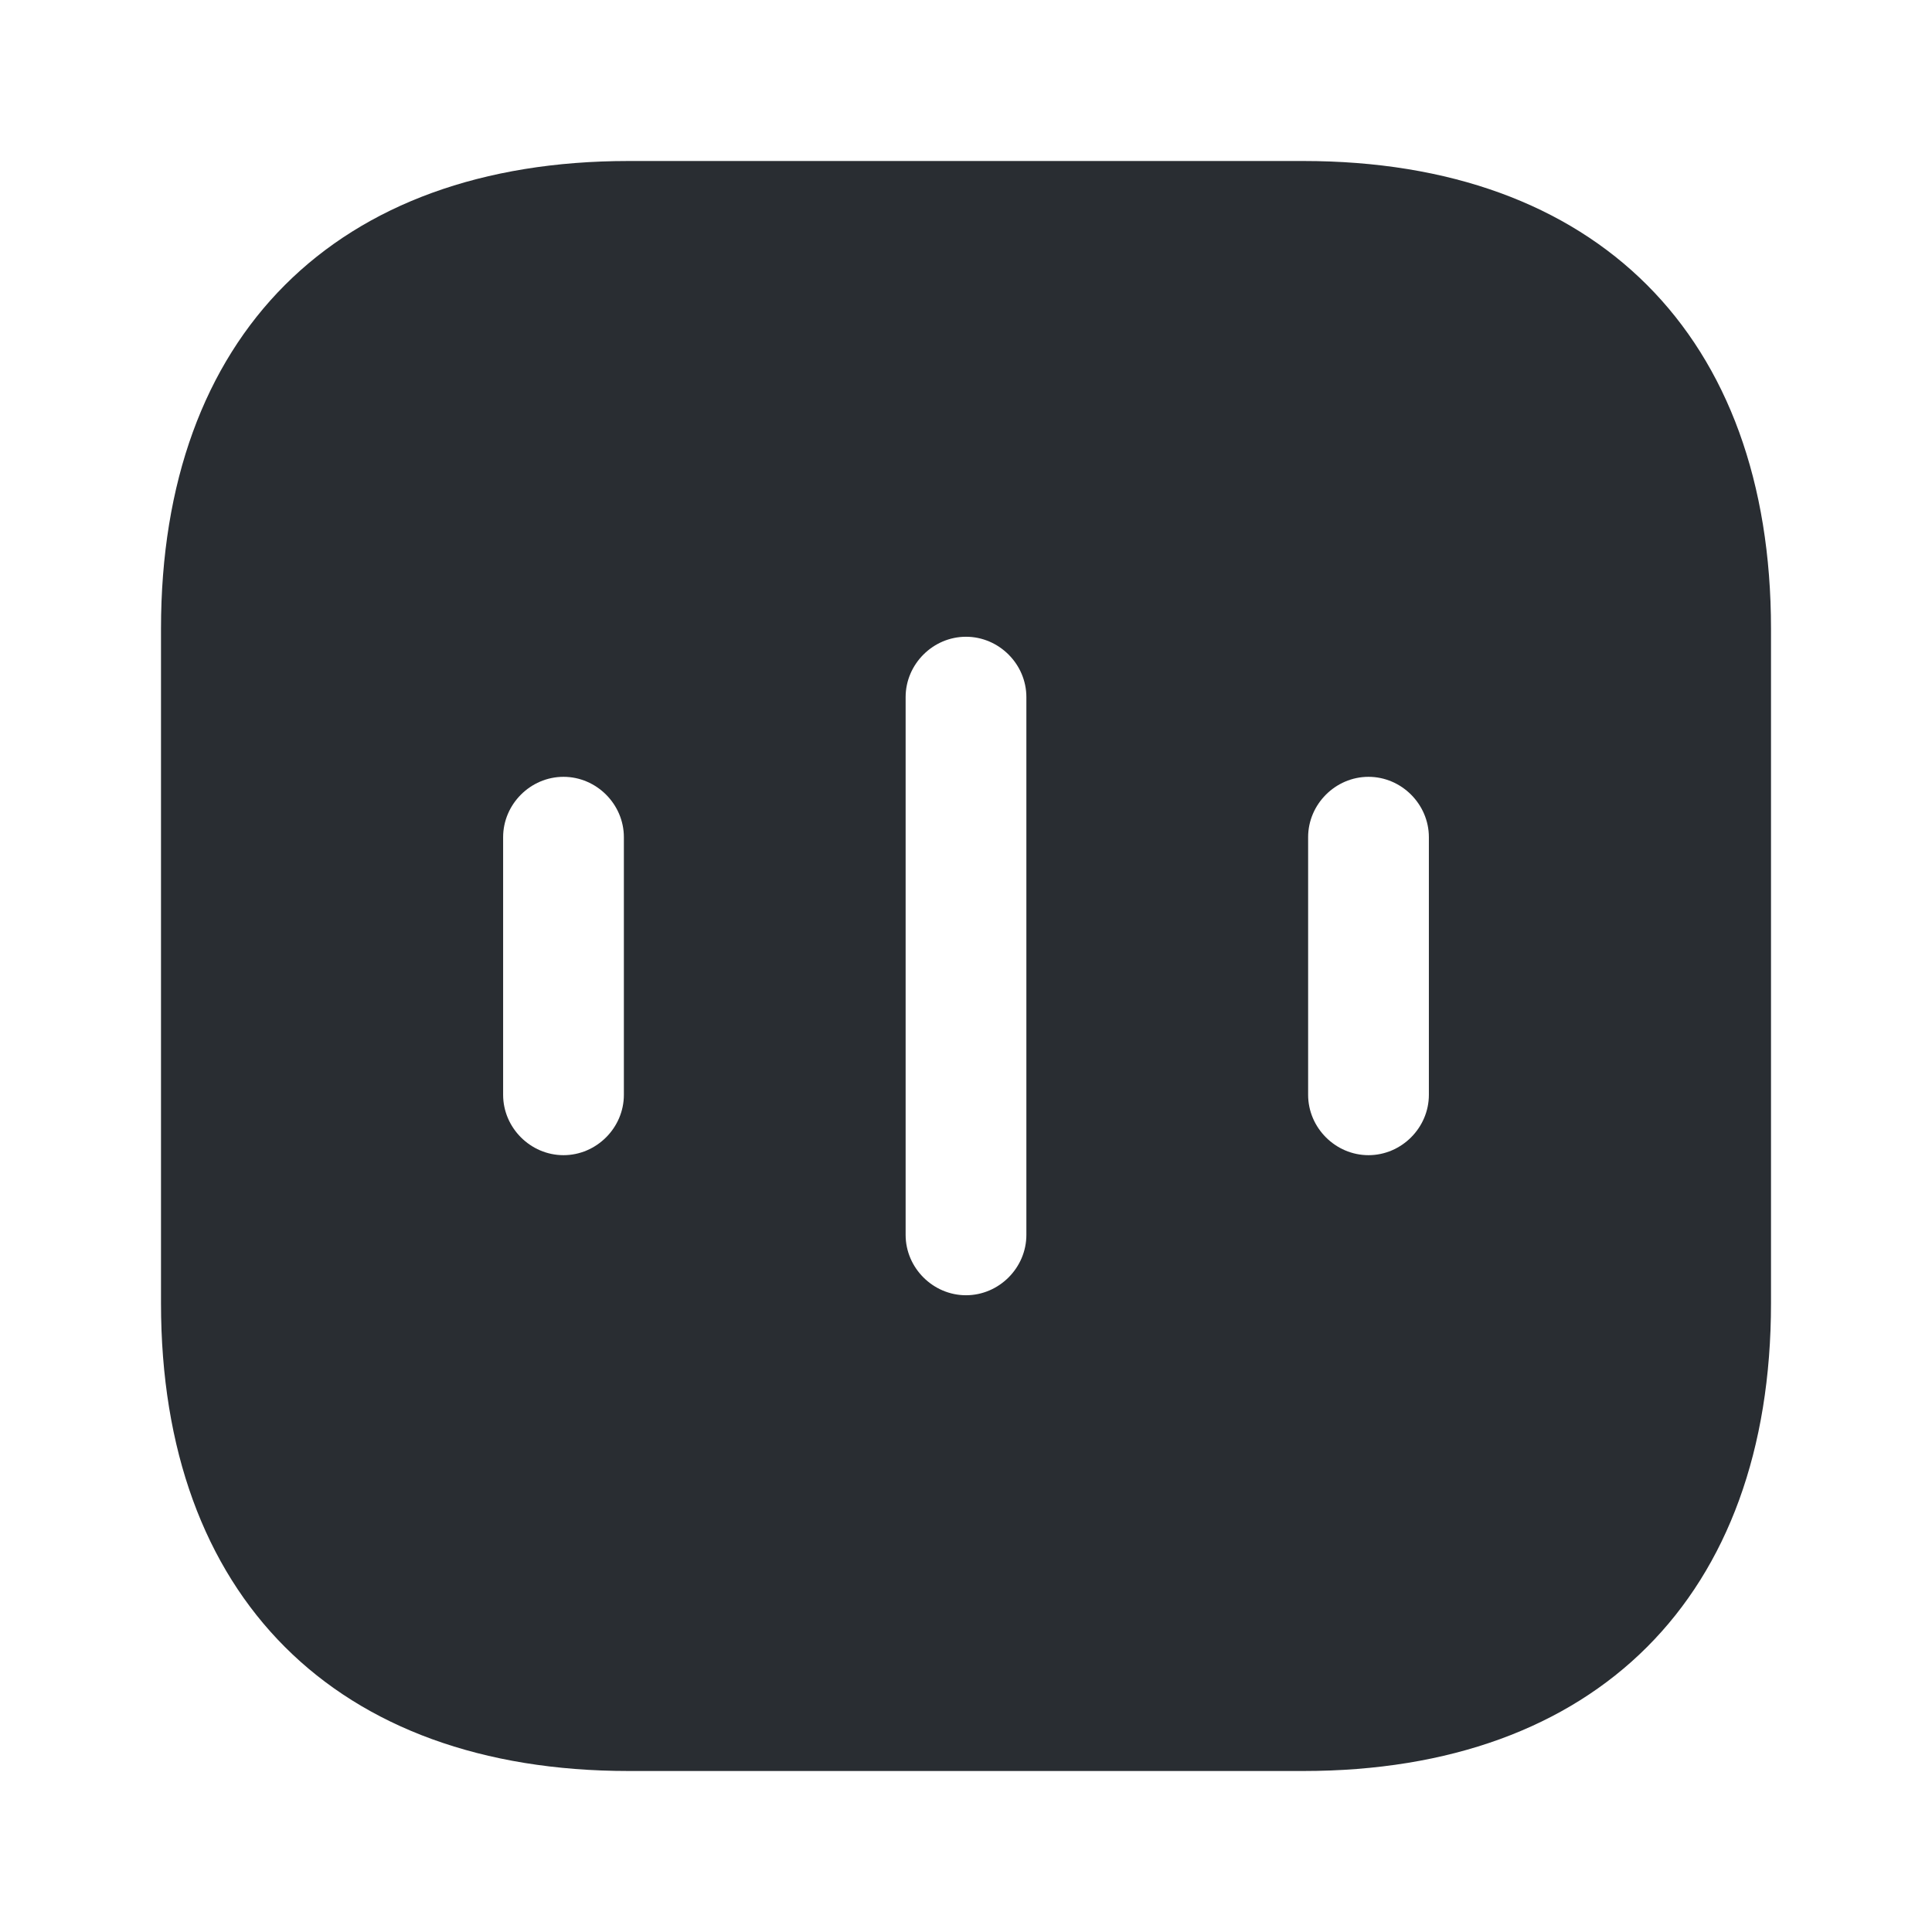
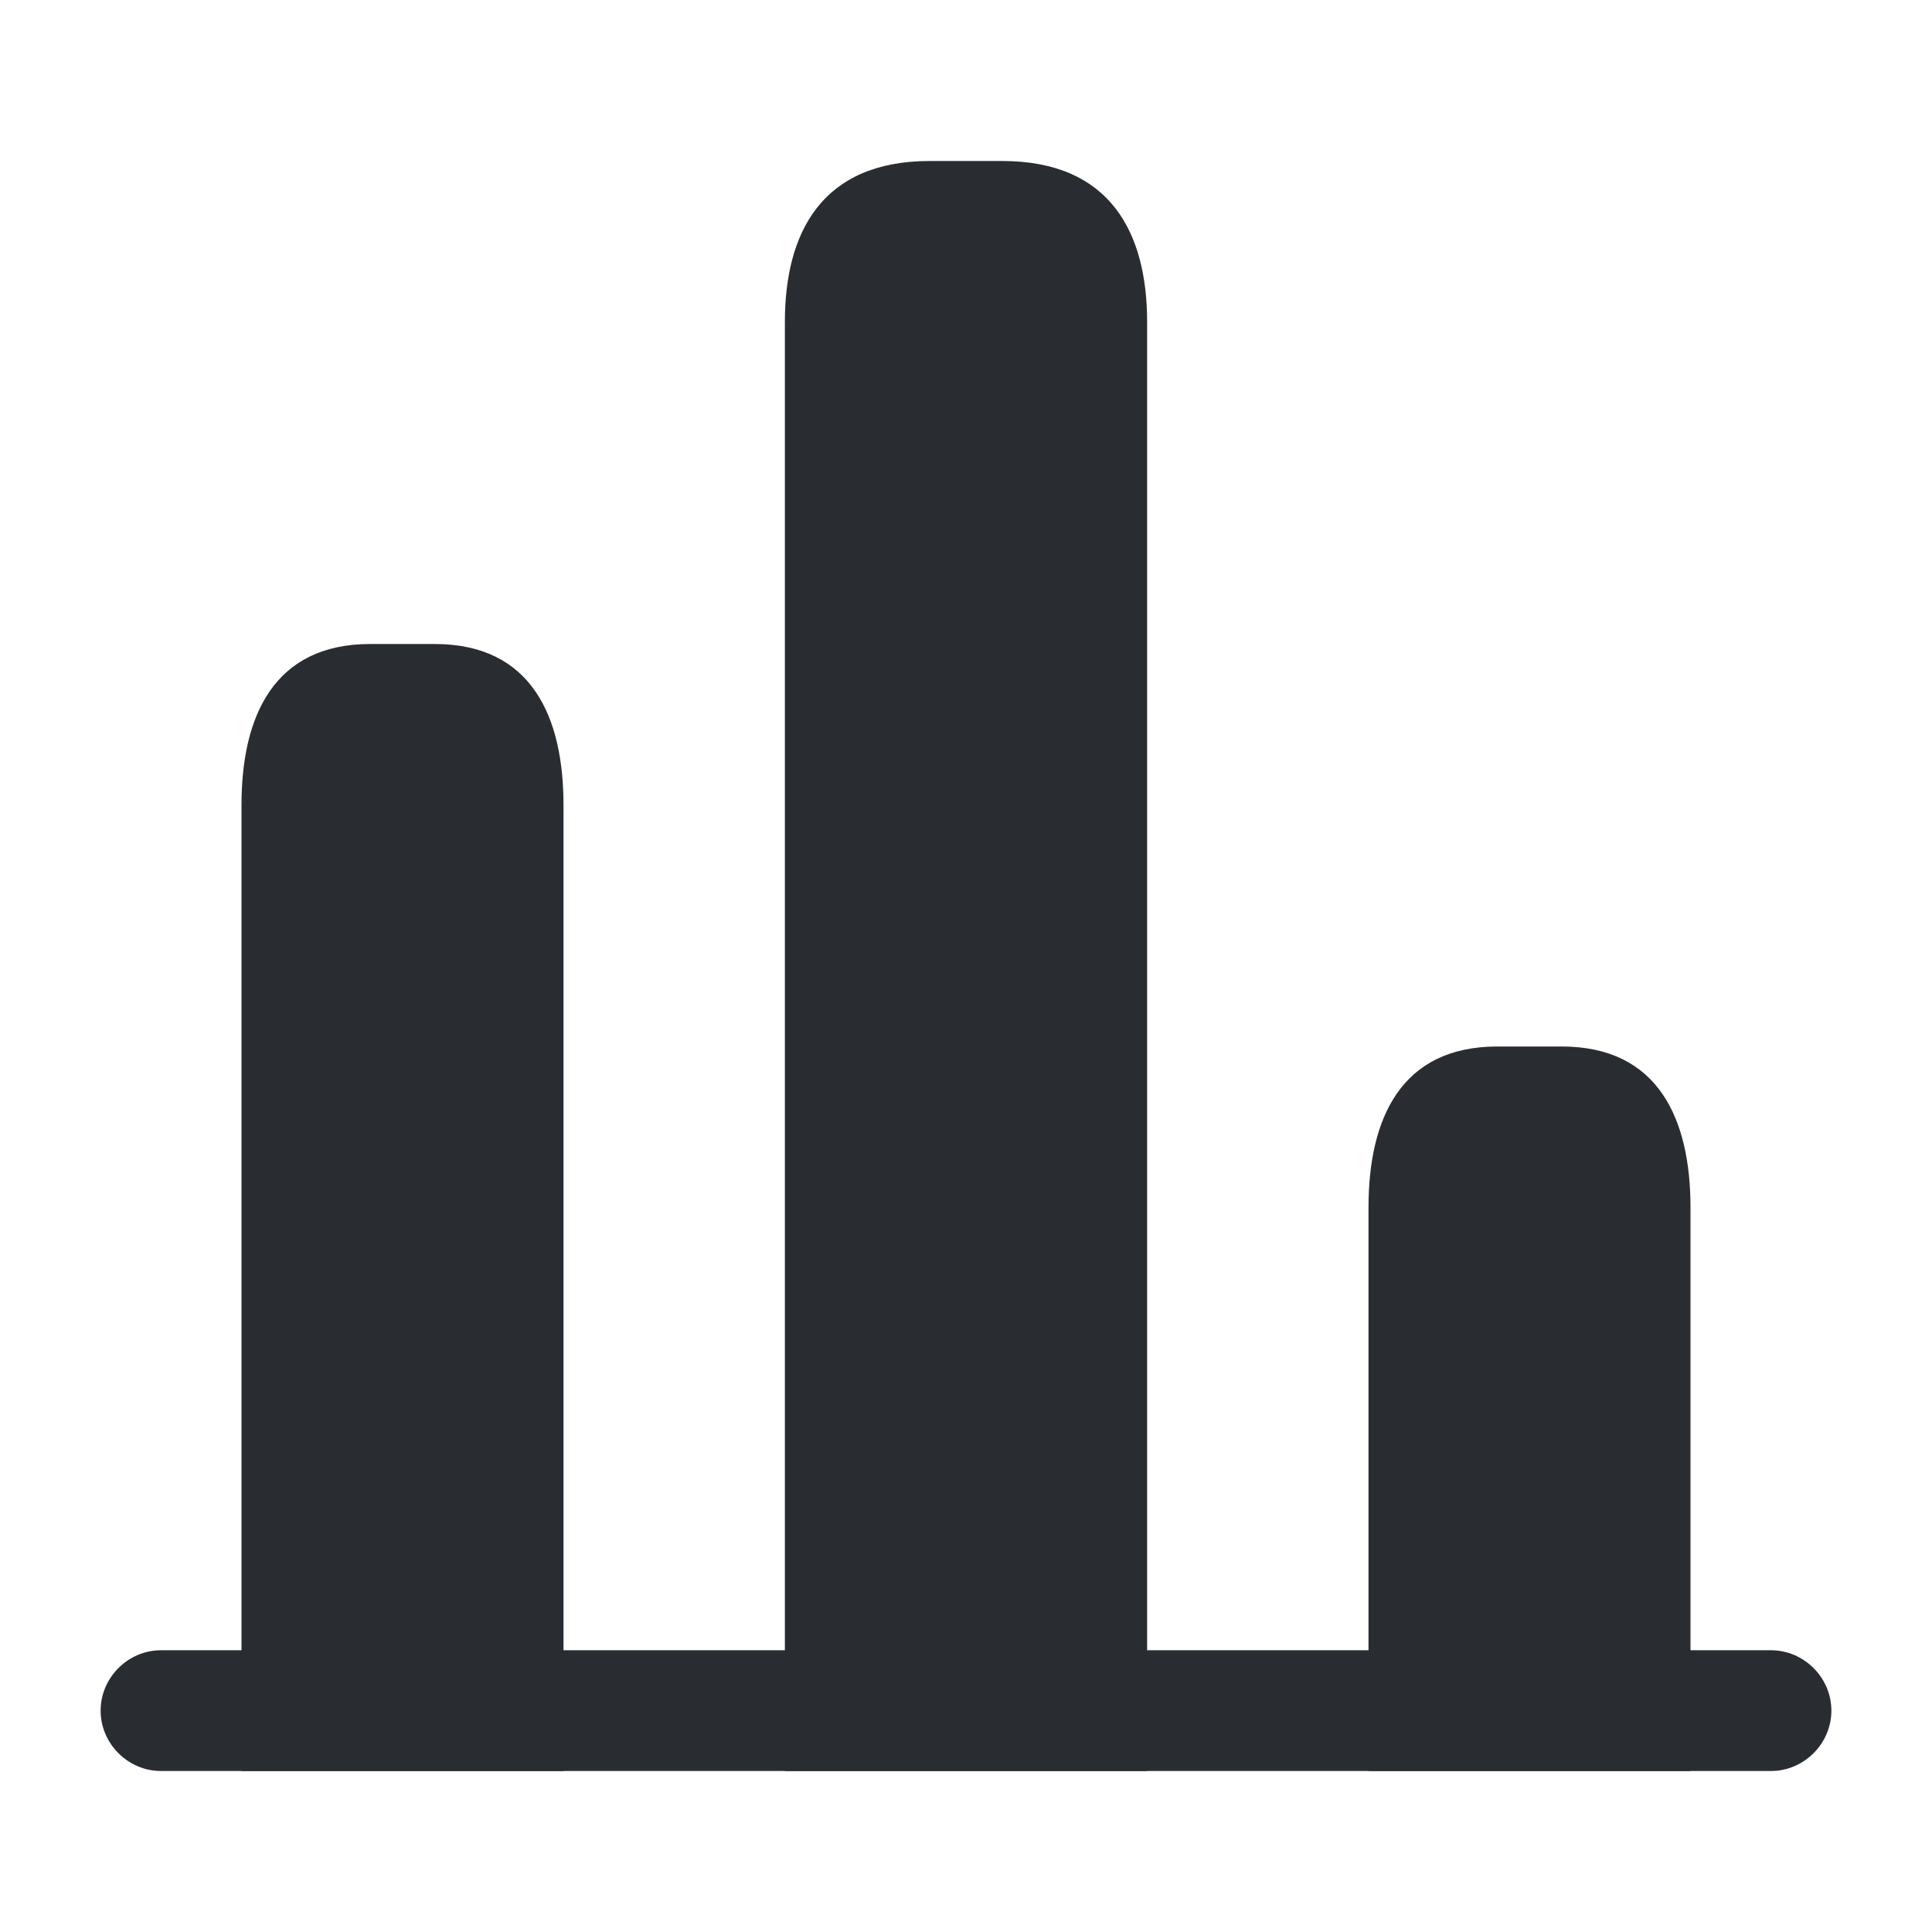
<svg xmlns="http://www.w3.org/2000/svg" width="24" height="24" fill="none">
-   <path d="M16.19 2H7.81C4.17 2 2 4.17 2 7.81v8.38C2 19.83 4.17 22 7.81 22h8.38c3.64 0 5.81-2.17 5.81-5.81V7.81C22 4.17 19.83 2 16.19 2ZM7.75 13.6c0 .41-.34.75-.75.75s-.75-.34-.75-.75v-3.2c0-.41.34-.75.75-.75s.75.34.75.75v3.2Zm5 1.74c0 .41-.34.75-.75.75s-.75-.34-.75-.75V8.66c0-.41.34-.75.75-.75s.75.34.75.75v6.68Zm5-1.74c0 .41-.34.75-.75.75s-.75-.34-.75-.75v-3.2c0-.41.34-.75.75-.75s.75.34.75.75v3.2Z" fill="#292D32" />
+   <path d="M22 22H2c-.41 0-.75-.34-.75-.75s.34-.75.75-.75h20c.41 0 .75.34.75.75s-.34.75-.75.75Z" fill="#292D32" />
+   <path d="M9.75 4v18h4.5V4c0-1.1-.45-2-1.8-2h-.9c-1.35 0-1.8.9-1.8 2ZM3 10v12h4V10c0-1.1-.4-2-1.6-2h-.8C3.4 8 3 8.9 3 10ZM17 15v7h4v-7c0-1.1-.4-2-1.6-2h-.8C17.4 13 17 13.9 17 15Z" fill="#292D32" />
</svg>
